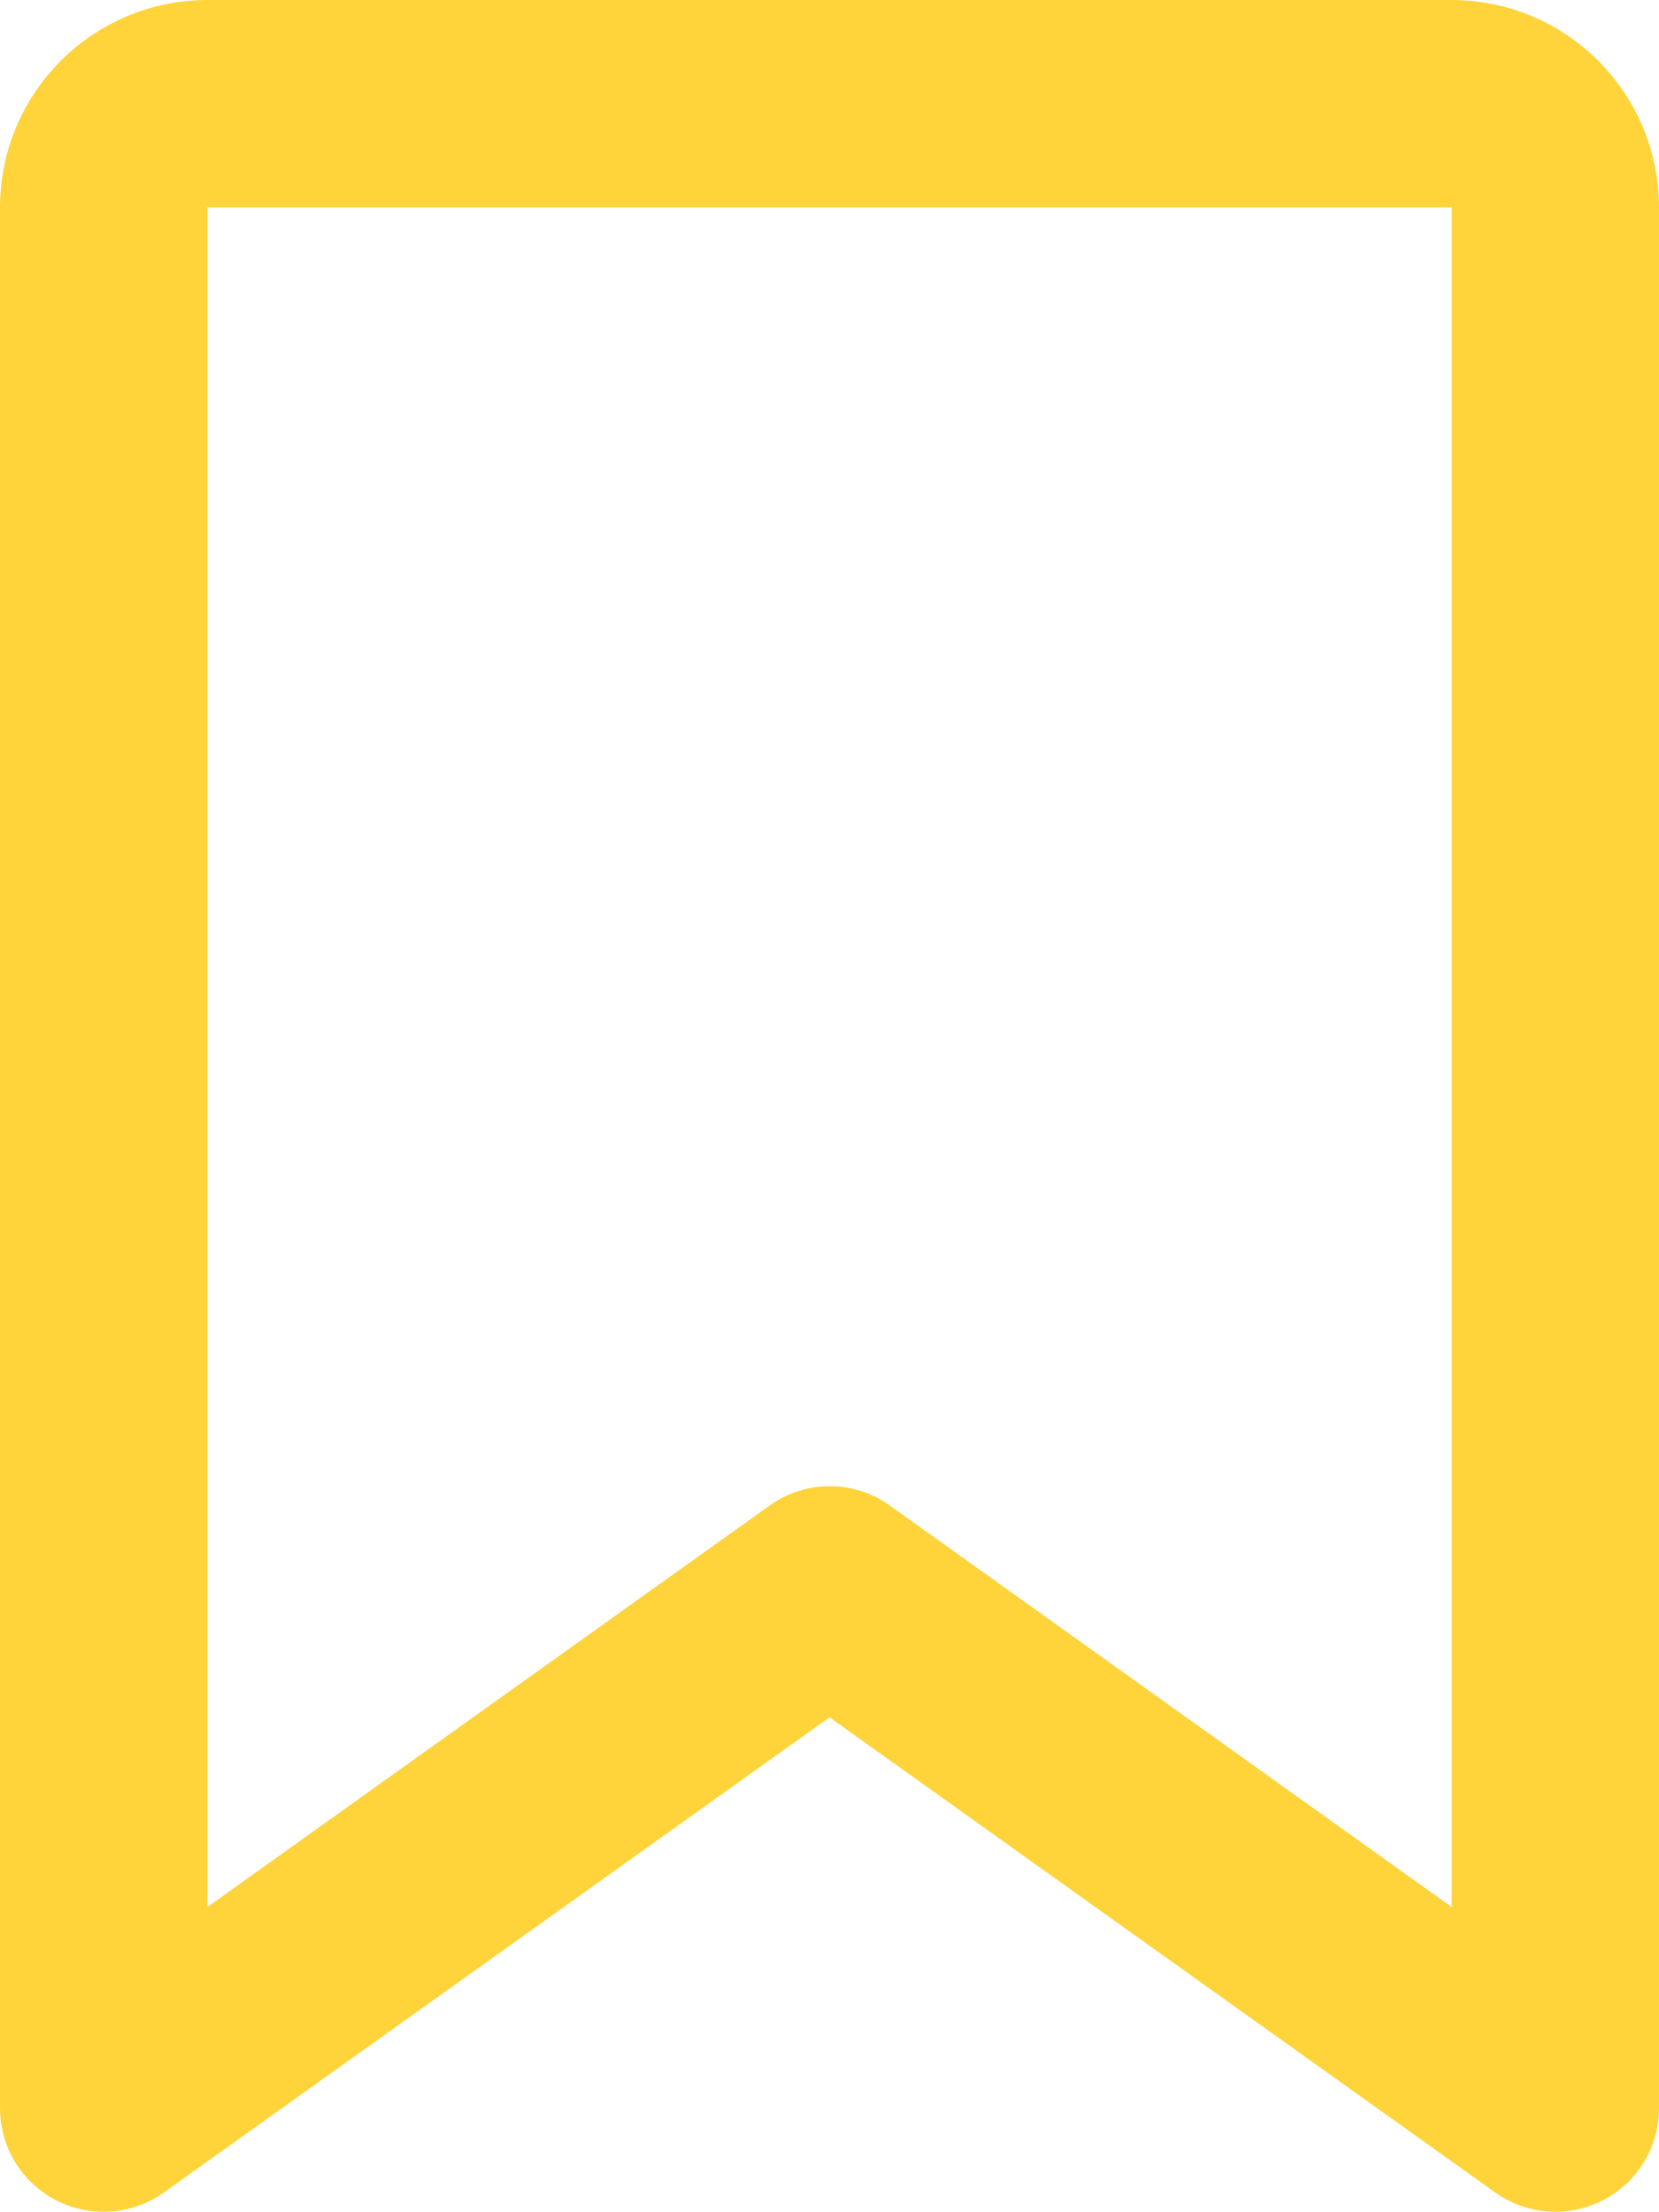
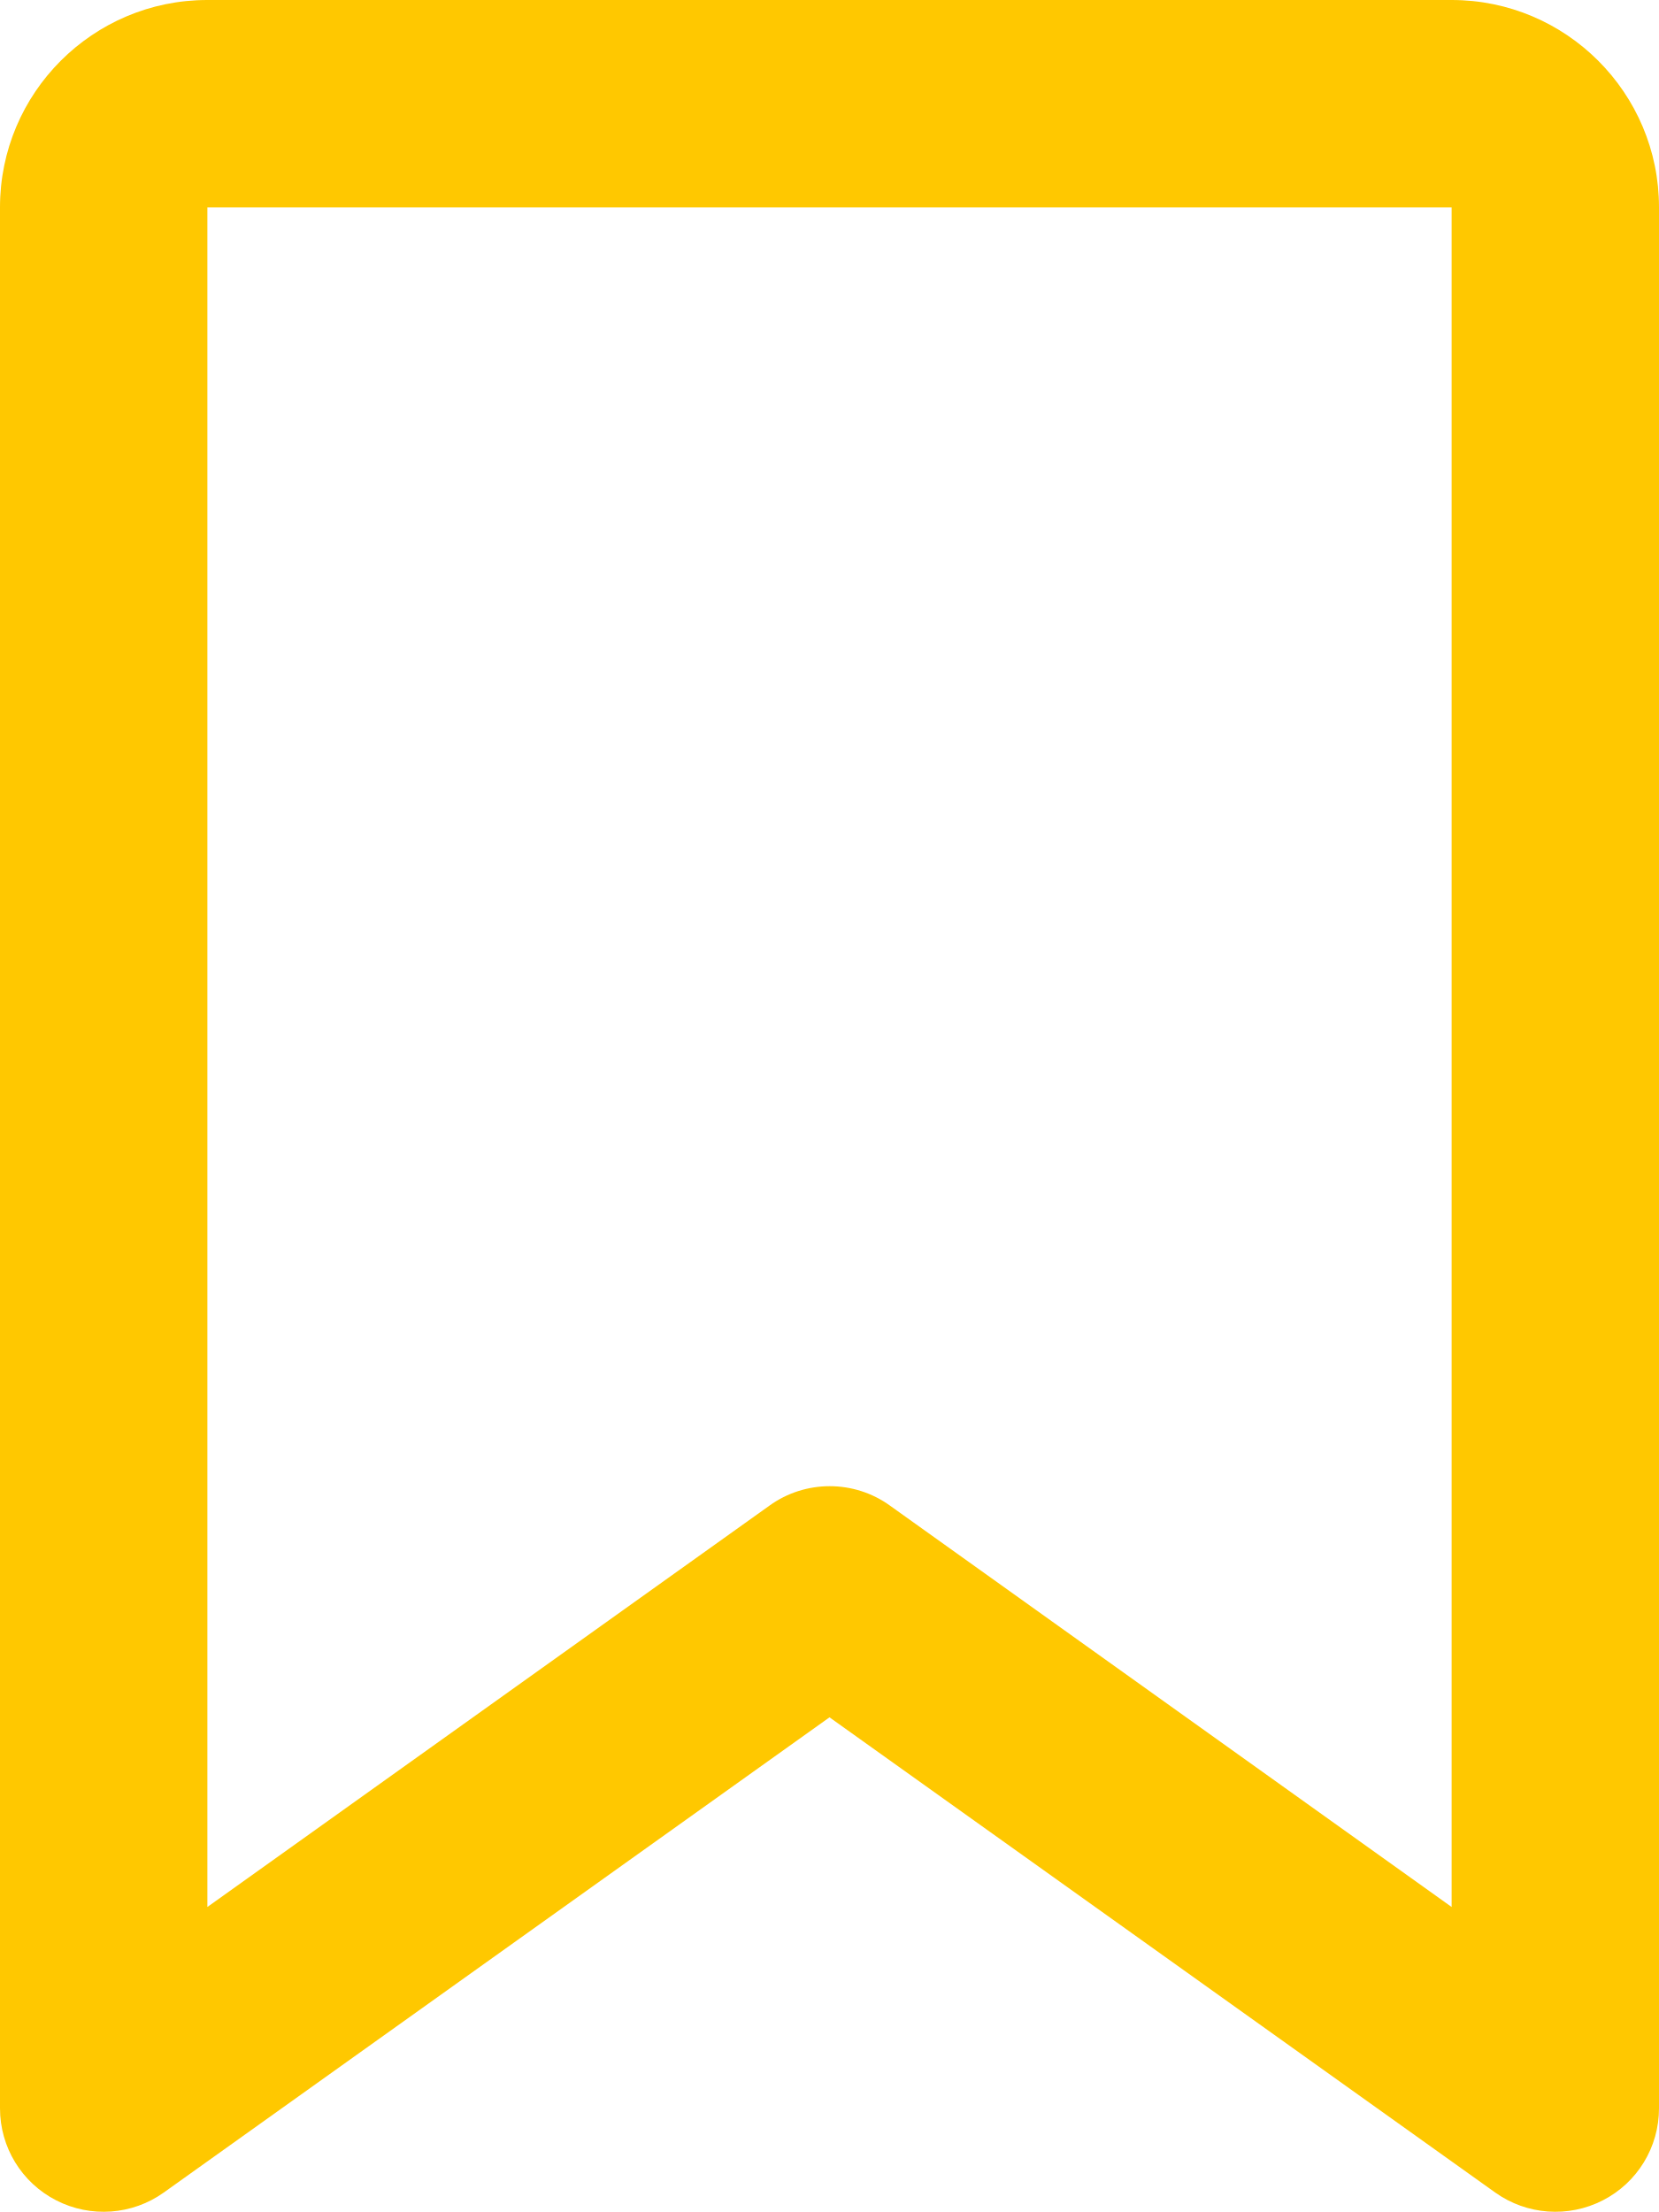
- <svg xmlns="http://www.w3.org/2000/svg" height="32" width="24" viewBox="0 0 384 512">
-   <path fill="#FFD43B" d="M0 48C0 21.5 21.5 0 48 0l0 48 0 393.4 130.1-92.9c8.3-6 19.6-6 27.9 0L336 441.4 336 48 48 48 48 0 336 0c26.5 0 48 21.5 48 48l0 440c0 9-5 17.2-13 21.3s-17.6 3.4-24.9-1.8L192 397.5 37.9 507.5c-7.3 5.2-16.9 5.9-24.9 1.8S0 497 0 488L0 48z" />
+ <svg xmlns="http://www.w3.org/2000/svg" class="notbookmark-svg" height="32" width="24" viewBox="0 0 384 512">
+   <path fill="#ffc800" d="M0 48C0 21.5 21.5 0 48 0l0 48 0 393.4 130.1-92.9c8.3-6 19.6-6 27.9 0L336 441.4 336 48 48 48 48 0 336 0c26.5 0 48 21.5 48 48l0 440c0 9-5 17.2-13 21.3s-17.6 3.4-24.9-1.8L192 397.5 37.9 507.5c-7.3 5.2-16.9 5.9-24.9 1.8S0 497 0 488L0 48z" />
</svg>
